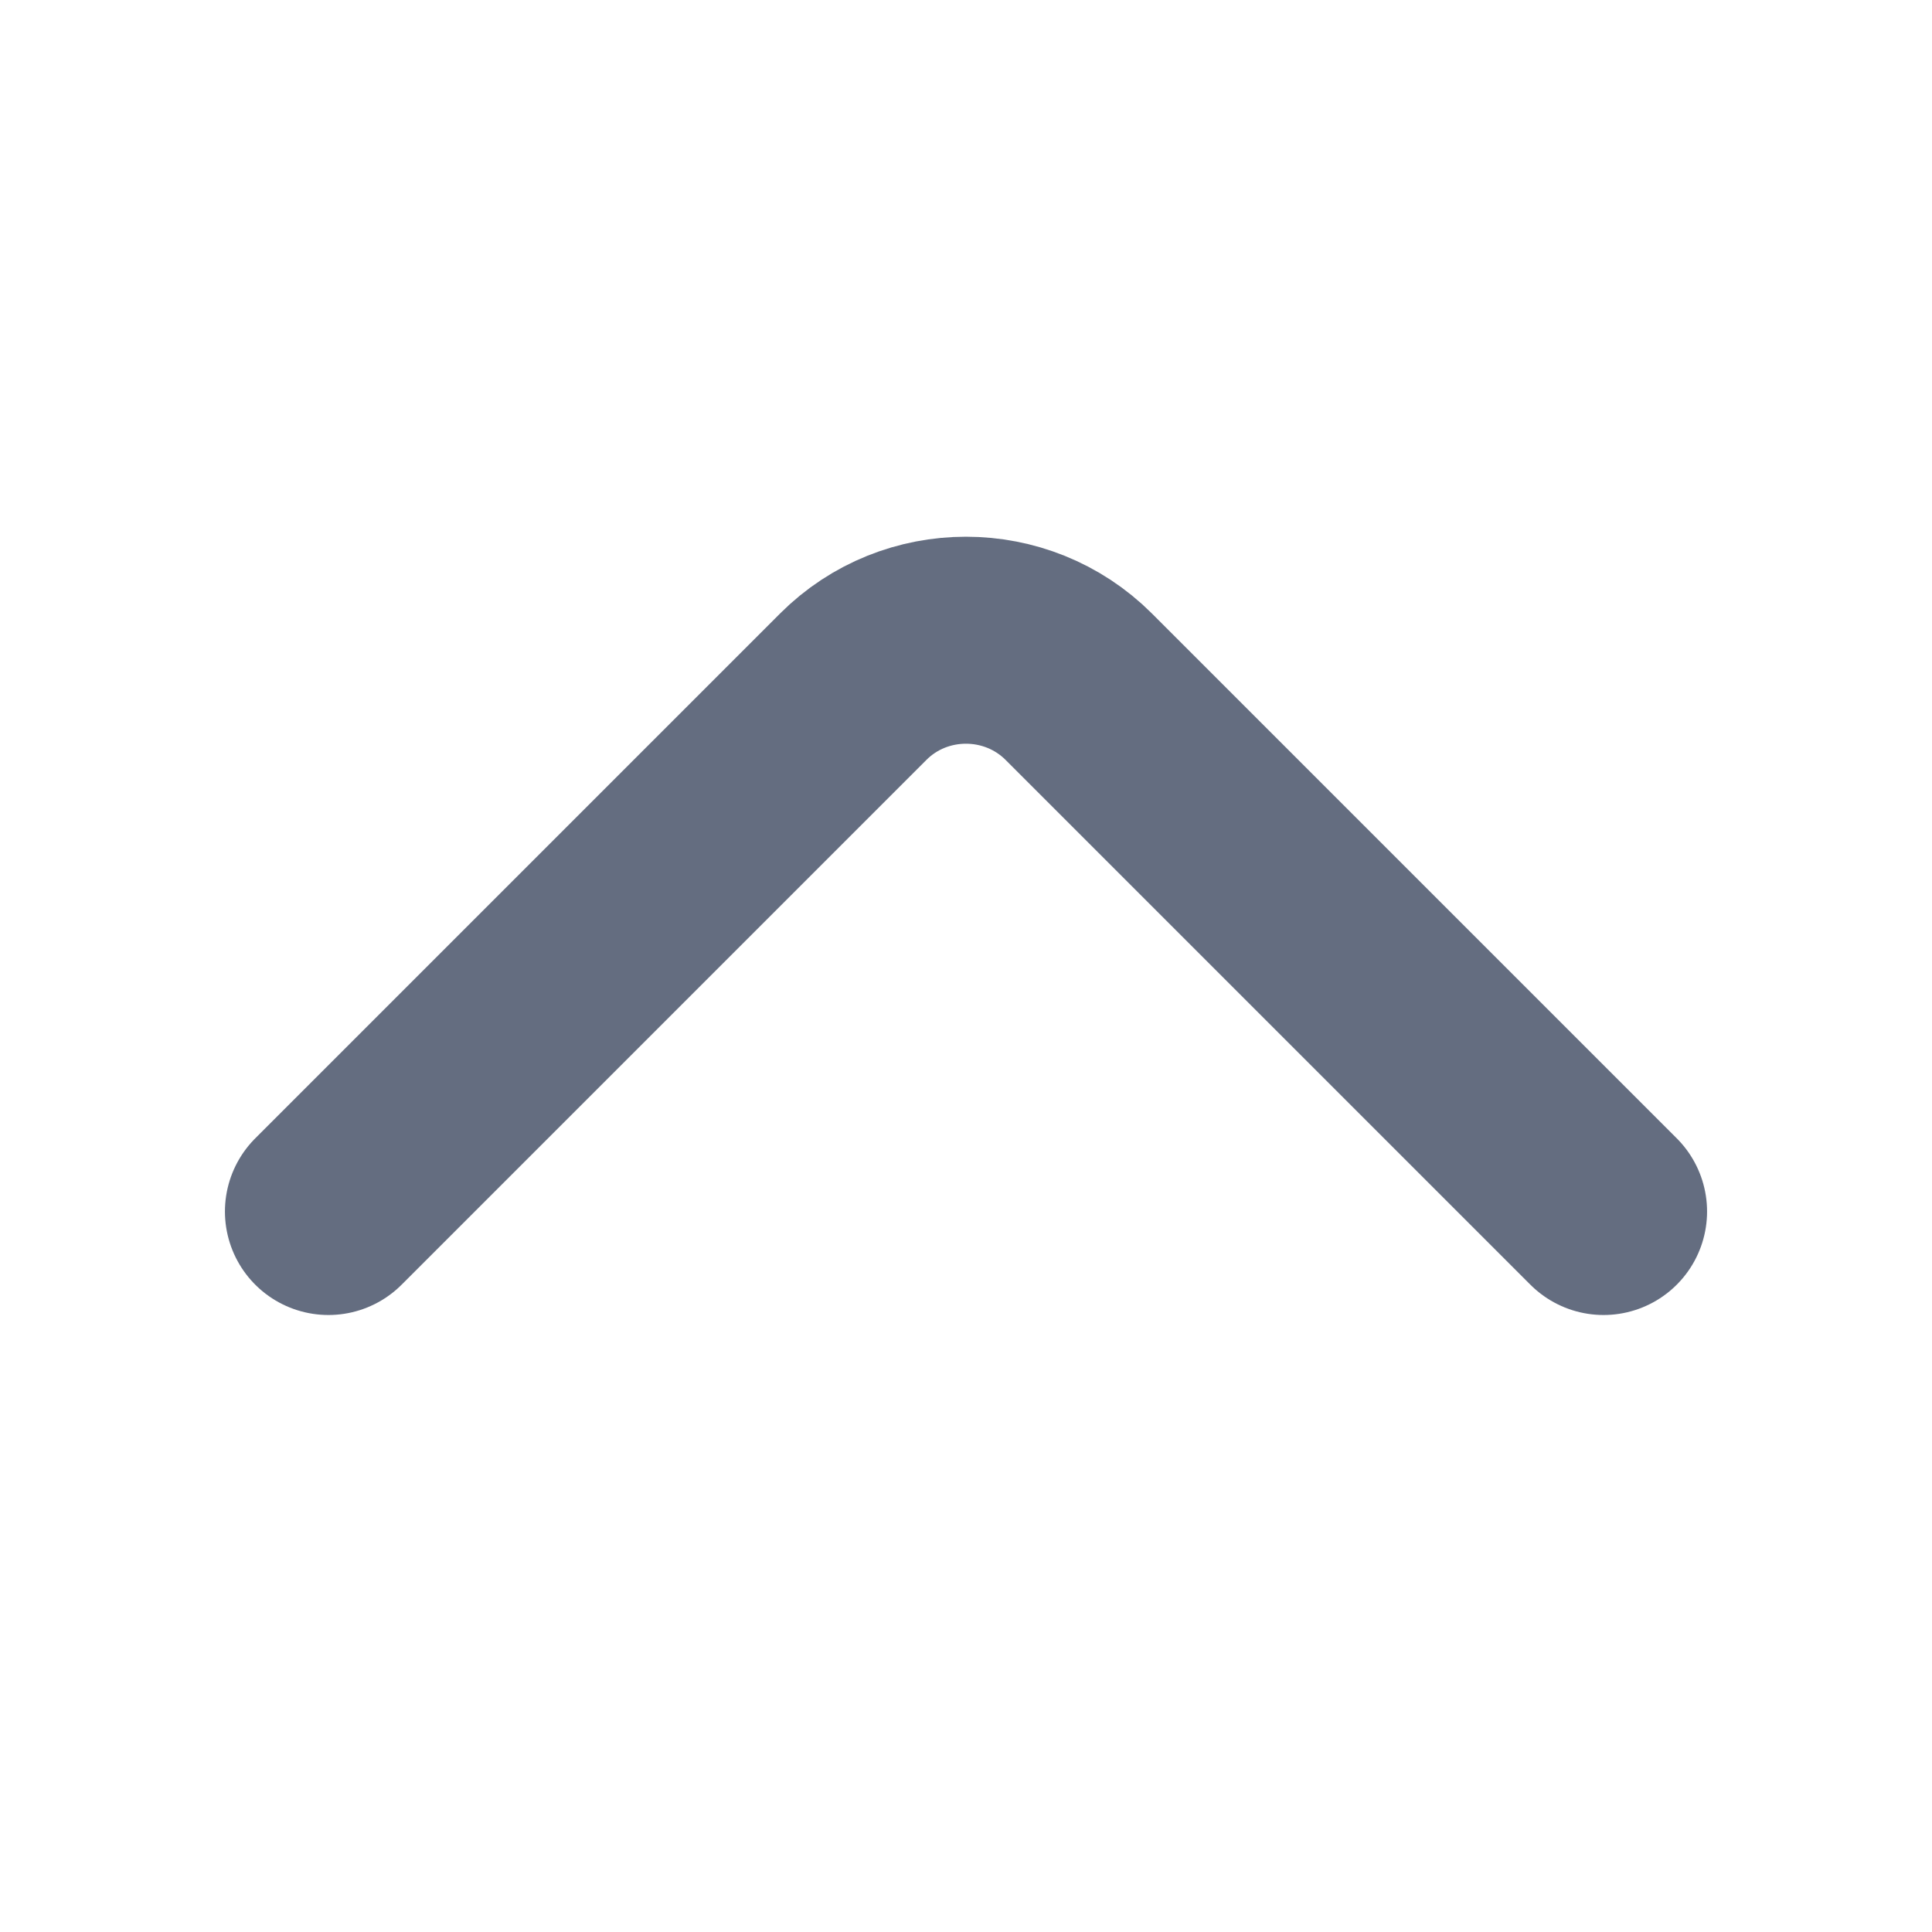
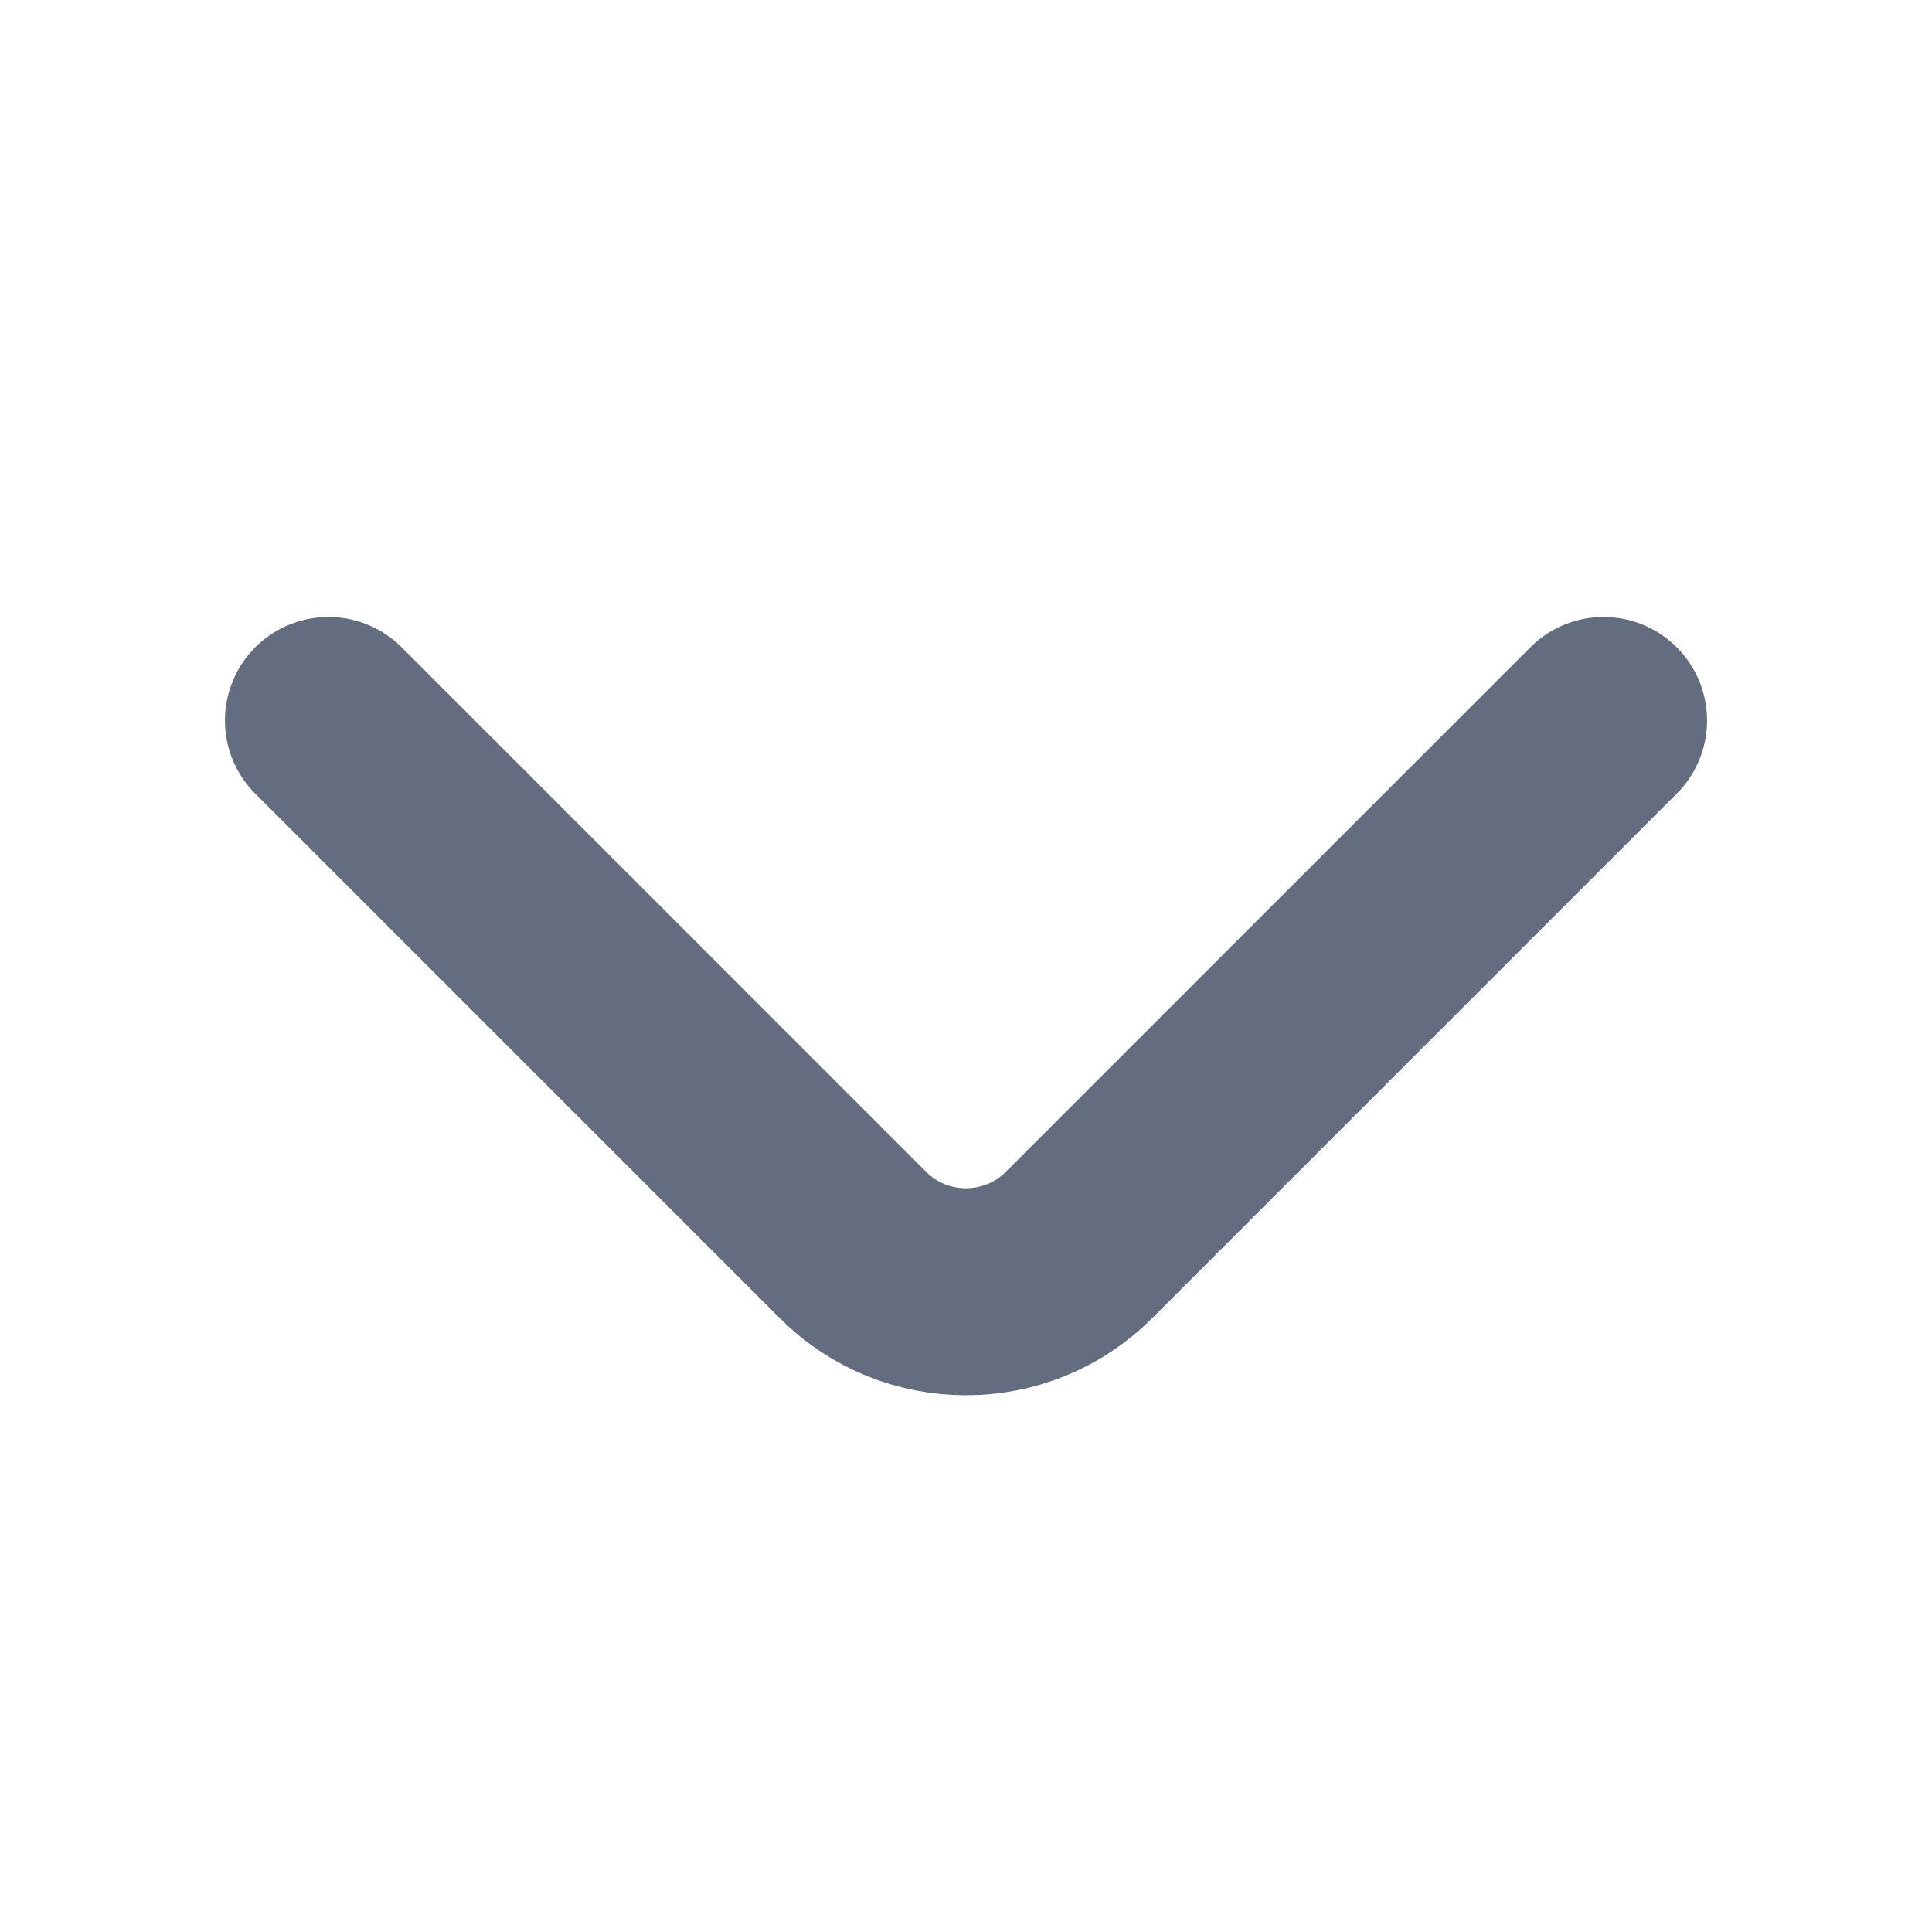
<svg xmlns="http://www.w3.org/2000/svg" width="14" height="14" viewBox="0 0 14 14" fill="none">
  <g id="vuesax/linear/arrow-up">
    <g id="arrow-up">
-       <path id="Vector" d="M11.62 8.779L7.817 4.976C7.367 4.527 6.632 4.527 6.183 4.976L2.38 8.779" stroke="#646D80" stroke-width="1.5" stroke-miterlimit="10" stroke-linecap="round" stroke-linejoin="round" />
+       <path id="Vector" d="M11.62 5.221L7.817 9.024C7.367 9.473 6.632 9.473 6.183 9.024L2.38 5.221" stroke="#646D80" stroke-width="1.5" stroke-miterlimit="10" stroke-linecap="round" stroke-linejoin="round" />
    </g>
  </g>
</svg>
